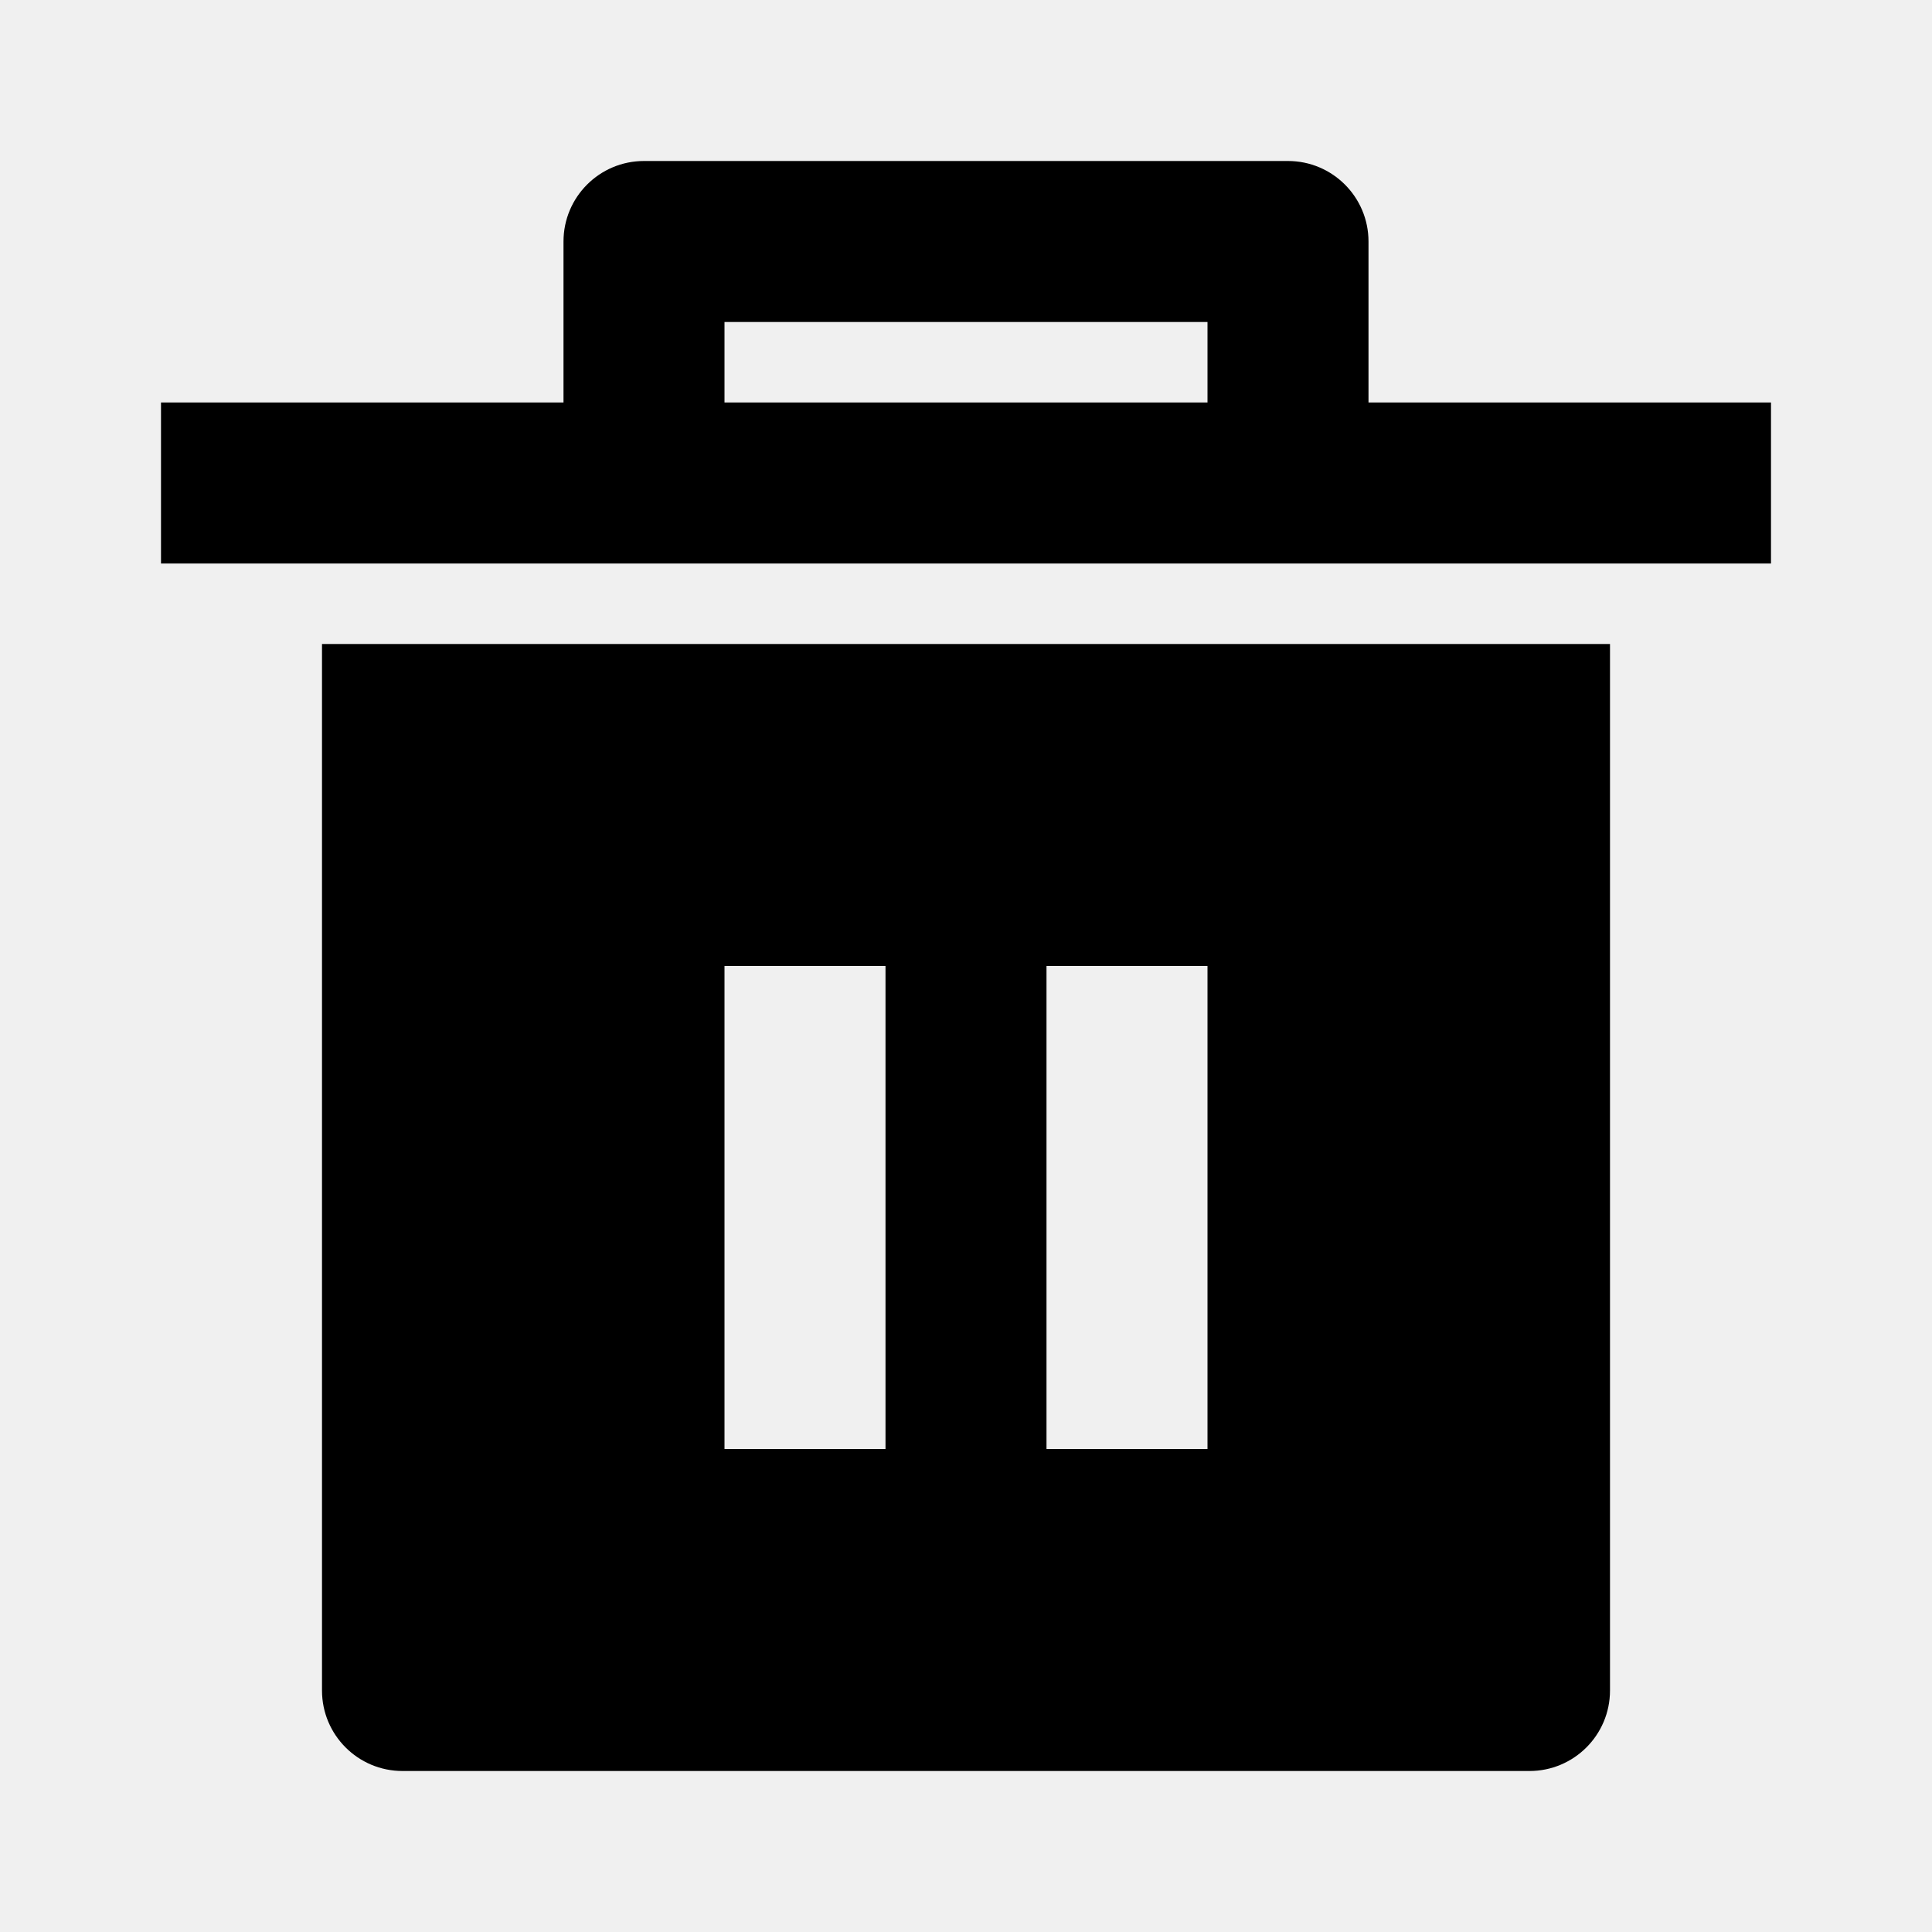
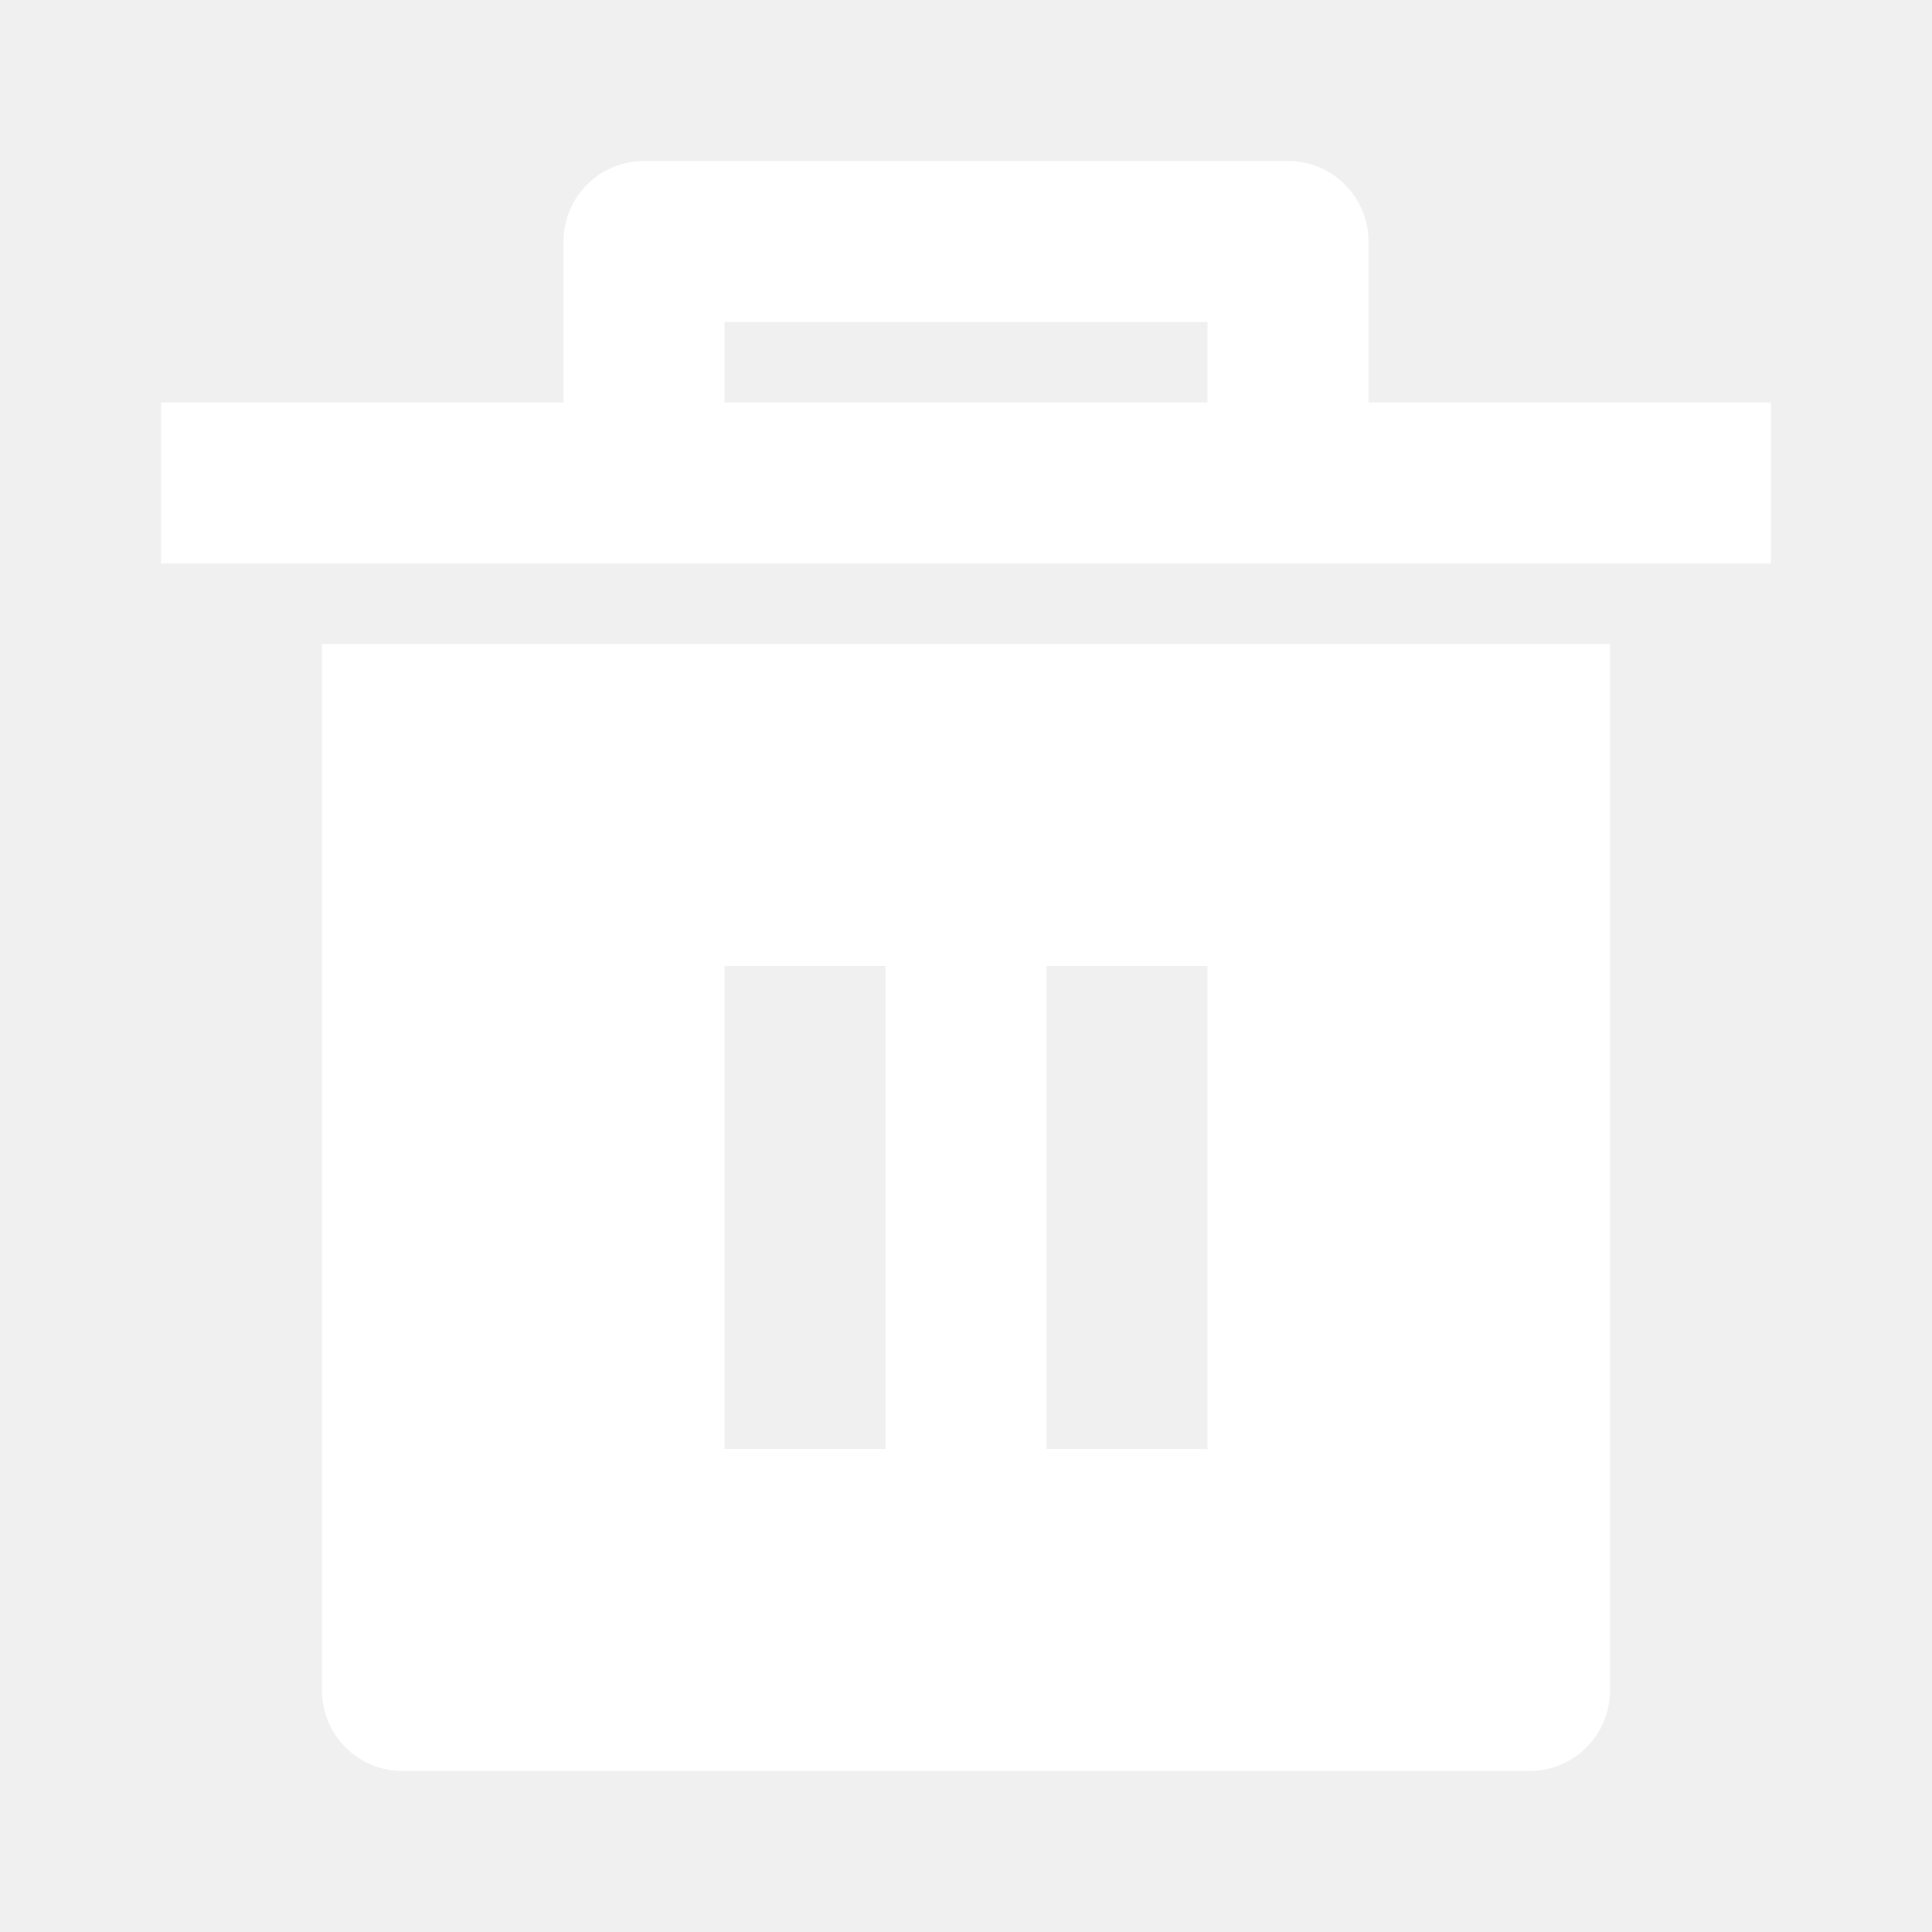
- <svg xmlns="http://www.w3.org/2000/svg" viewBox="0 0 24 24" width="24" height="24">
+ <svg xmlns="http://www.w3.org/2000/svg" fill="white " viewBox="0 0 24 24" width="24" height="24">
  <path fill="none" d="M0 0h24v24H0z" />
  <path d="M4 8h16v13a1 1 0 0 1-1 1H5a1 1 0 0 1-1-1V8zm3-3V3a1 1 0 0 1 1-1h8a1 1 0 0 1 1 1v2h5v2H2V5h5zm2-1v1h6V4H9zm0 8v6h2v-6H9zm4 0v6h2v-6h-2z" />
</svg>
